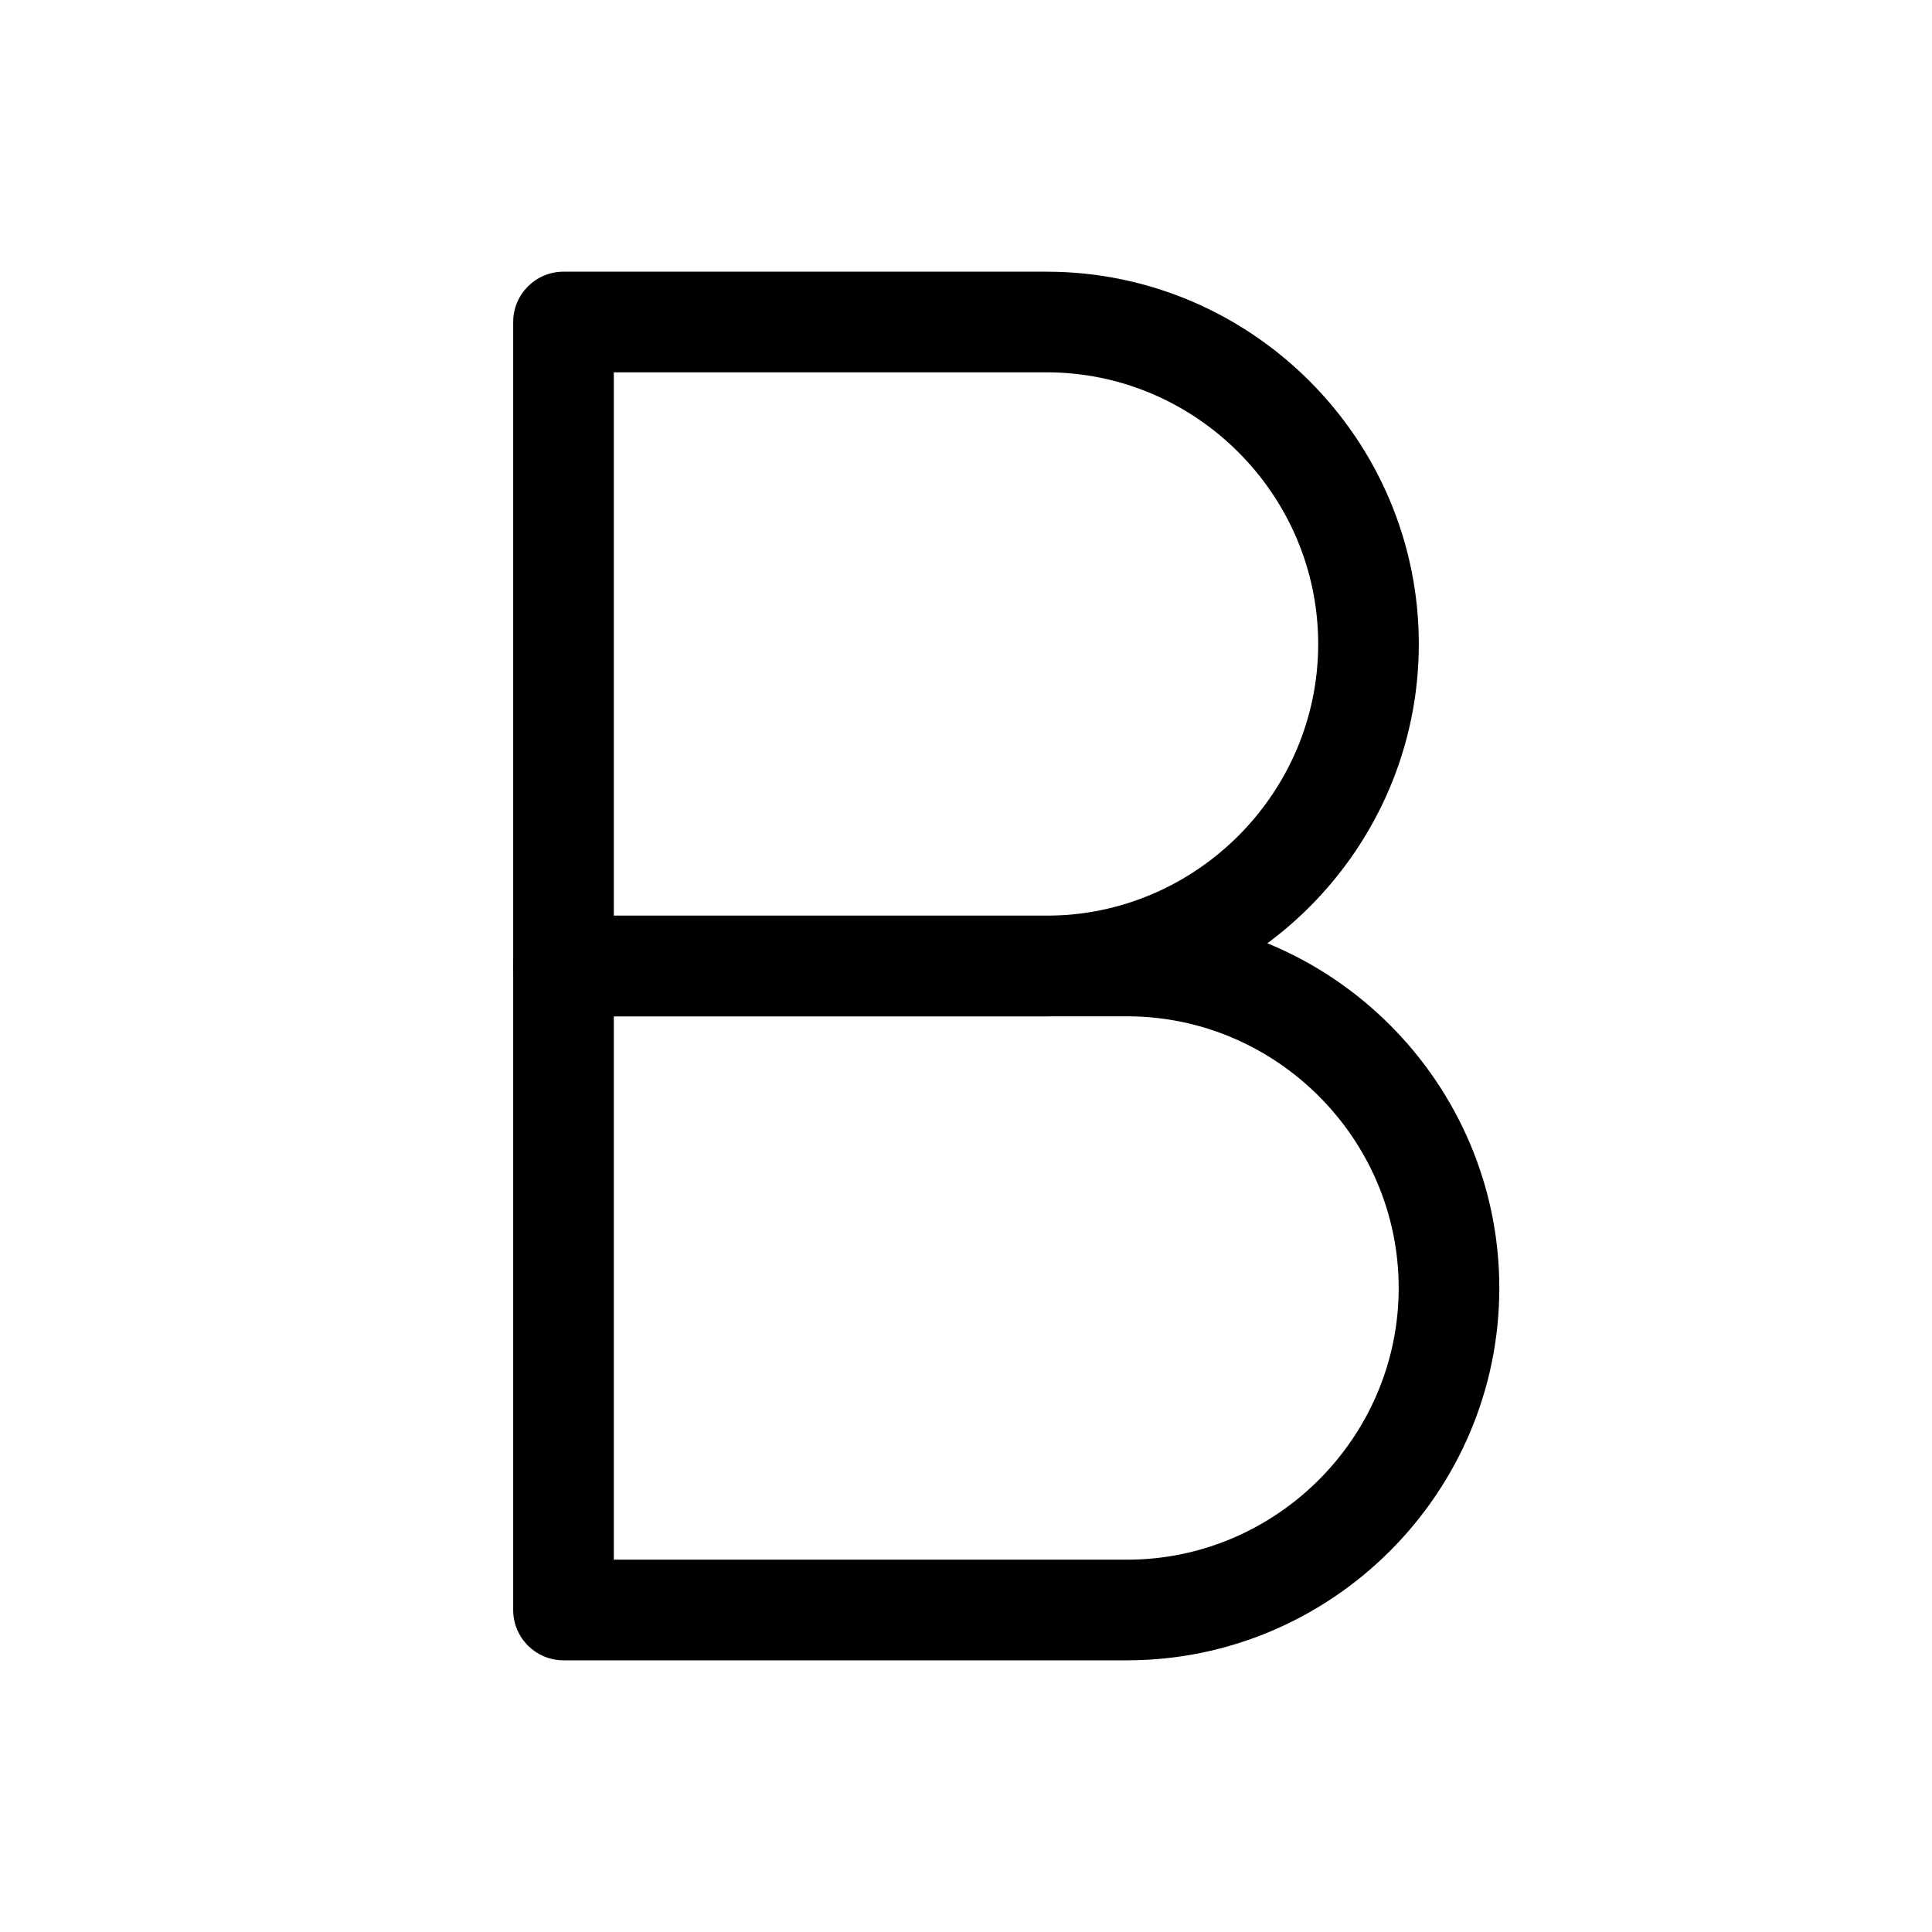
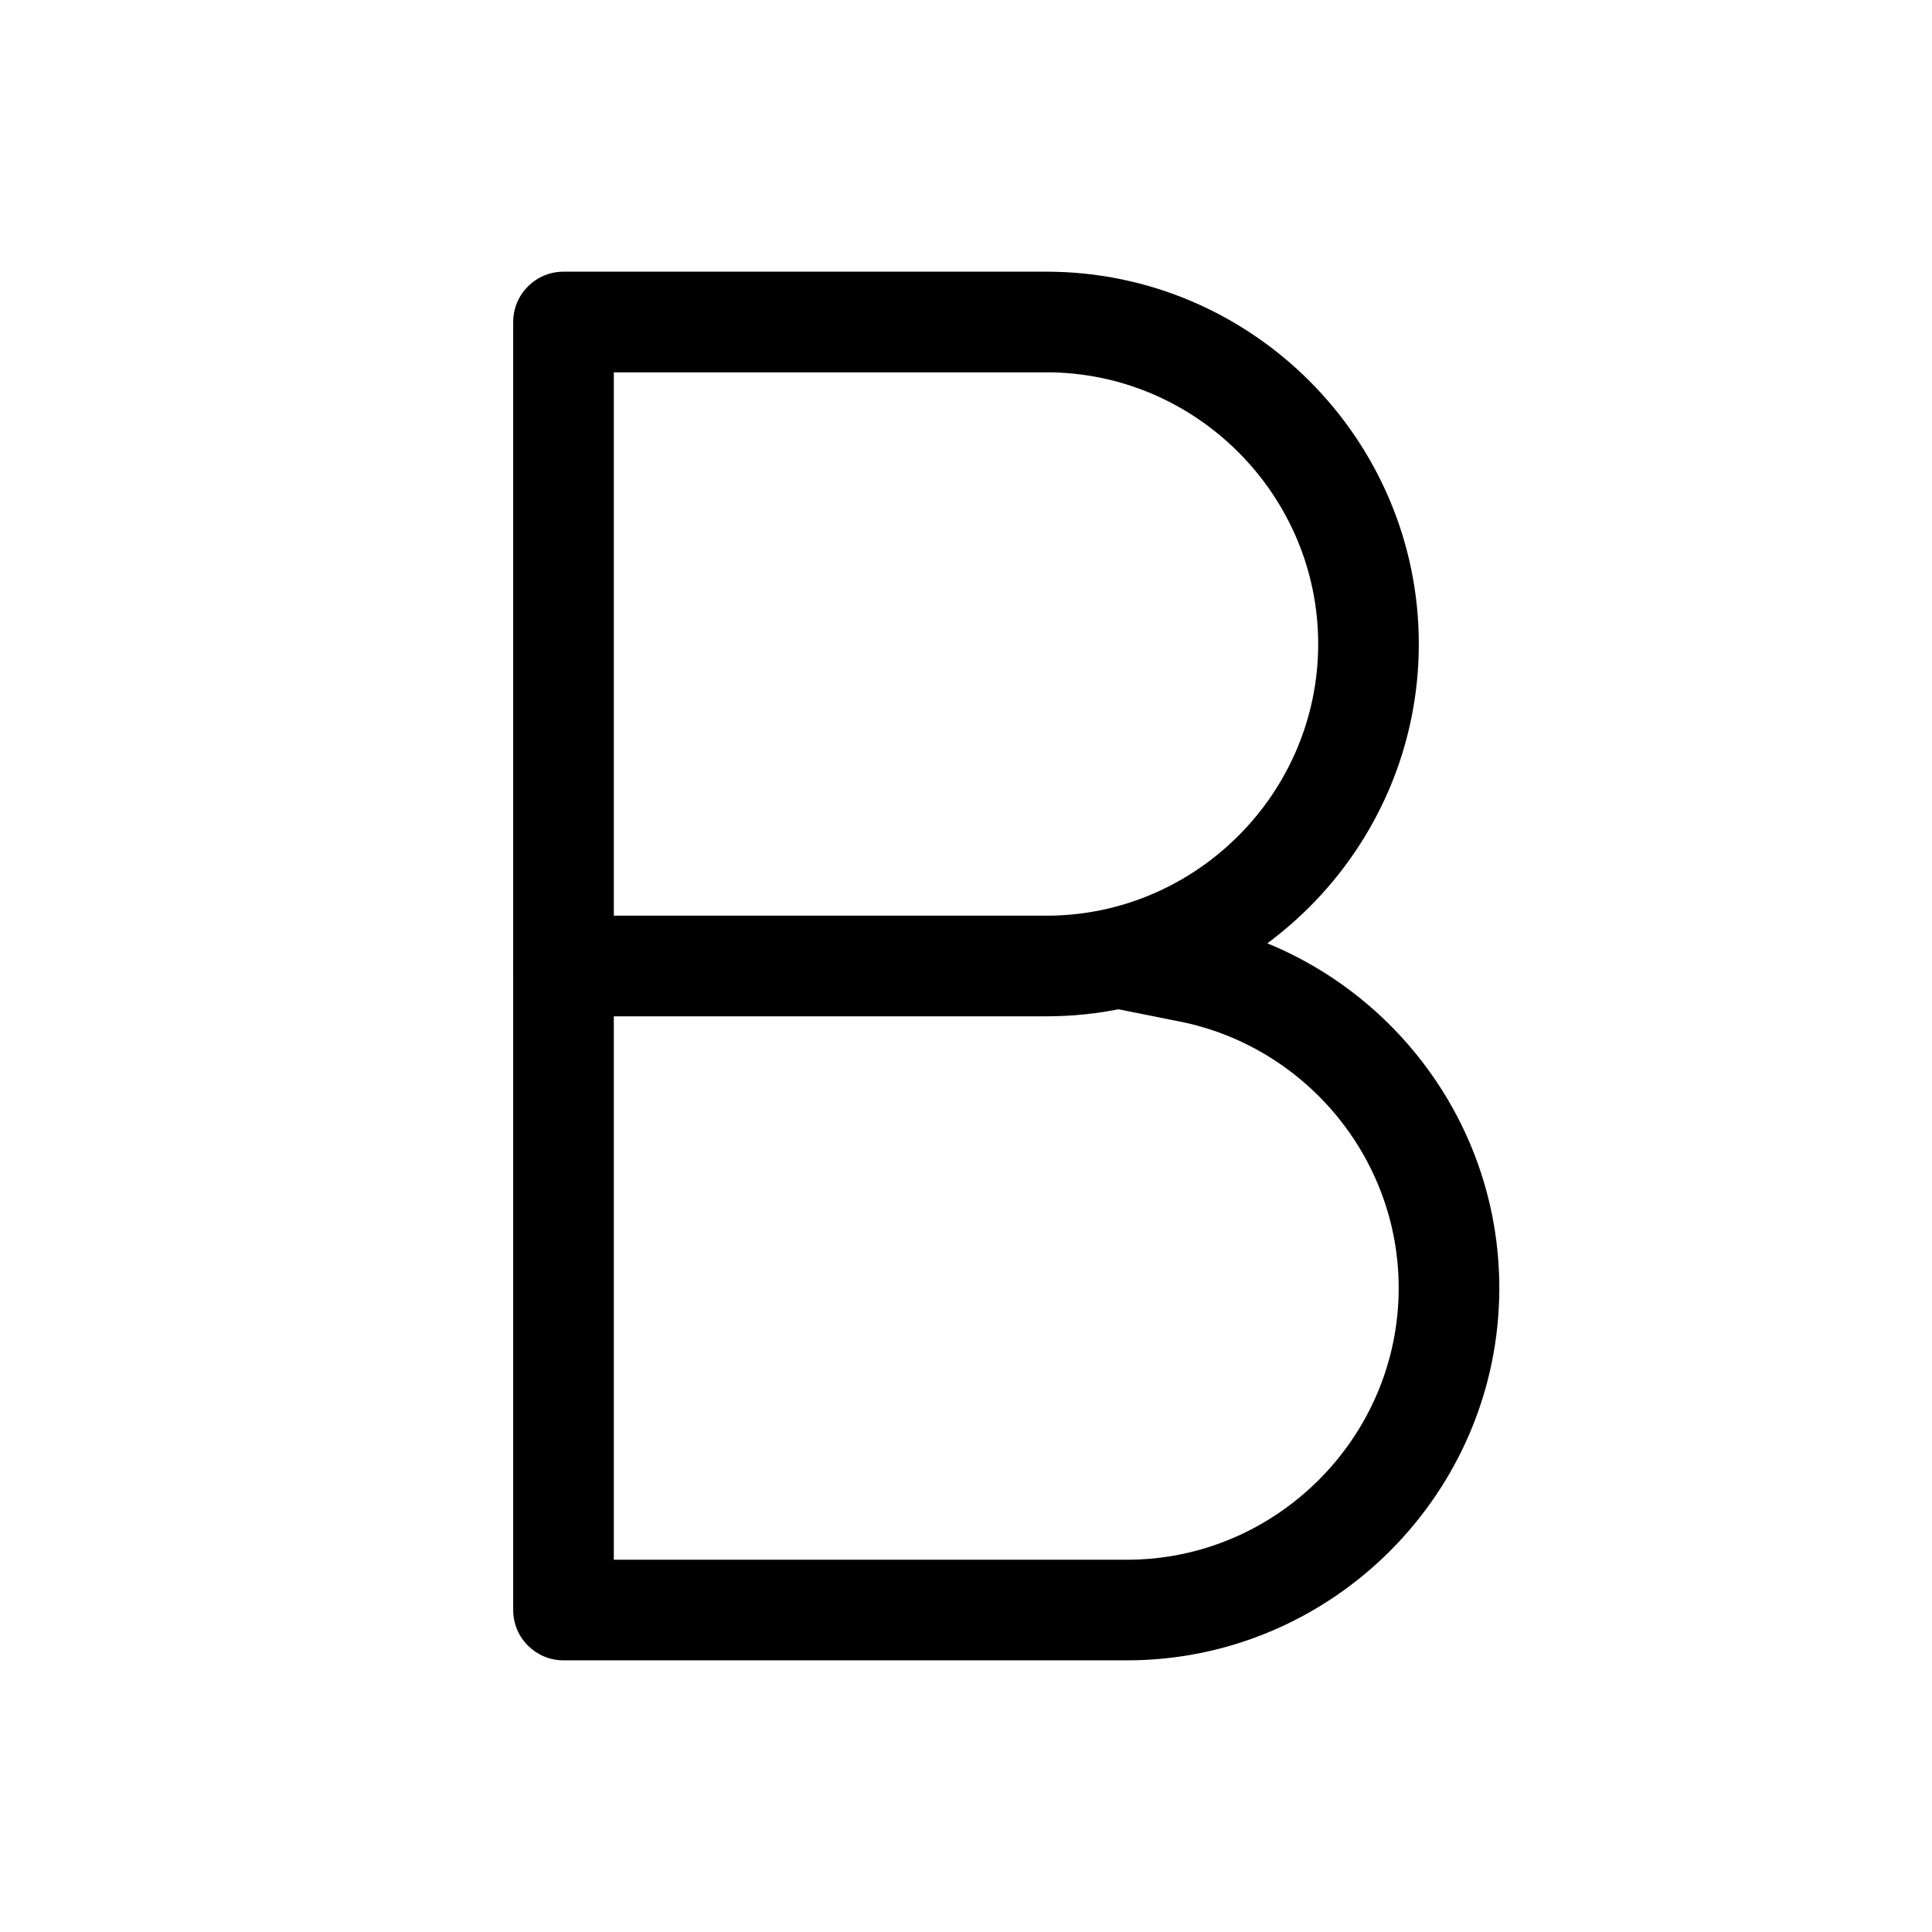
<svg xmlns="http://www.w3.org/2000/svg" width="48" height="48" viewBox="0 0 48 48">
  <path d="M32.75 16C32.75 12.29 29.71 9.25 26 9.25H15.25V22.75H26C29.71 22.75 32.75 19.71 32.75 16ZM35.25 16C35.25 21.09 31.09 25.25 26 25.25H14C13.31 25.25 12.75 24.69 12.75 24V8C12.75 7.31 13.31 6.75 14 6.75H26C31.09 6.75 35.25 10.91 35.25 16Z" fill="currentColor" />
-   <path d="M34.75 32C34.75 28.29 31.71 25.25 28 25.25H15.25V38.75H28C31.71 38.75 34.75 35.71 34.75 32ZM37.25 32C37.25 37.09 33.09 41.25 28 41.25H14C13.31 41.25 12.75 40.69 12.75 40V24C12.75 23.31 13.31 22.75 14 22.75H28C33.09 22.75 37.25 26.91 37.25 32Z" fill="currentColor" />
+   <path d="M12.75 24L15.25 24.001V38.751H28C31.709 38.751 34.75 35.711 34.75 32.001C34.75 28.743 32.404 25.996 29.312 25.38L27.577 25.033L28.065 22.582L29.802 22.928L30.195 23.016C34.232 24.007 37.25 27.663 37.25 32.001C37.25 37.091 33.09 41.251 28 41.251H14C13.31 41.251 12.75 40.691 12.75 40.001V24Z" fill="currentColor" />
</svg>
